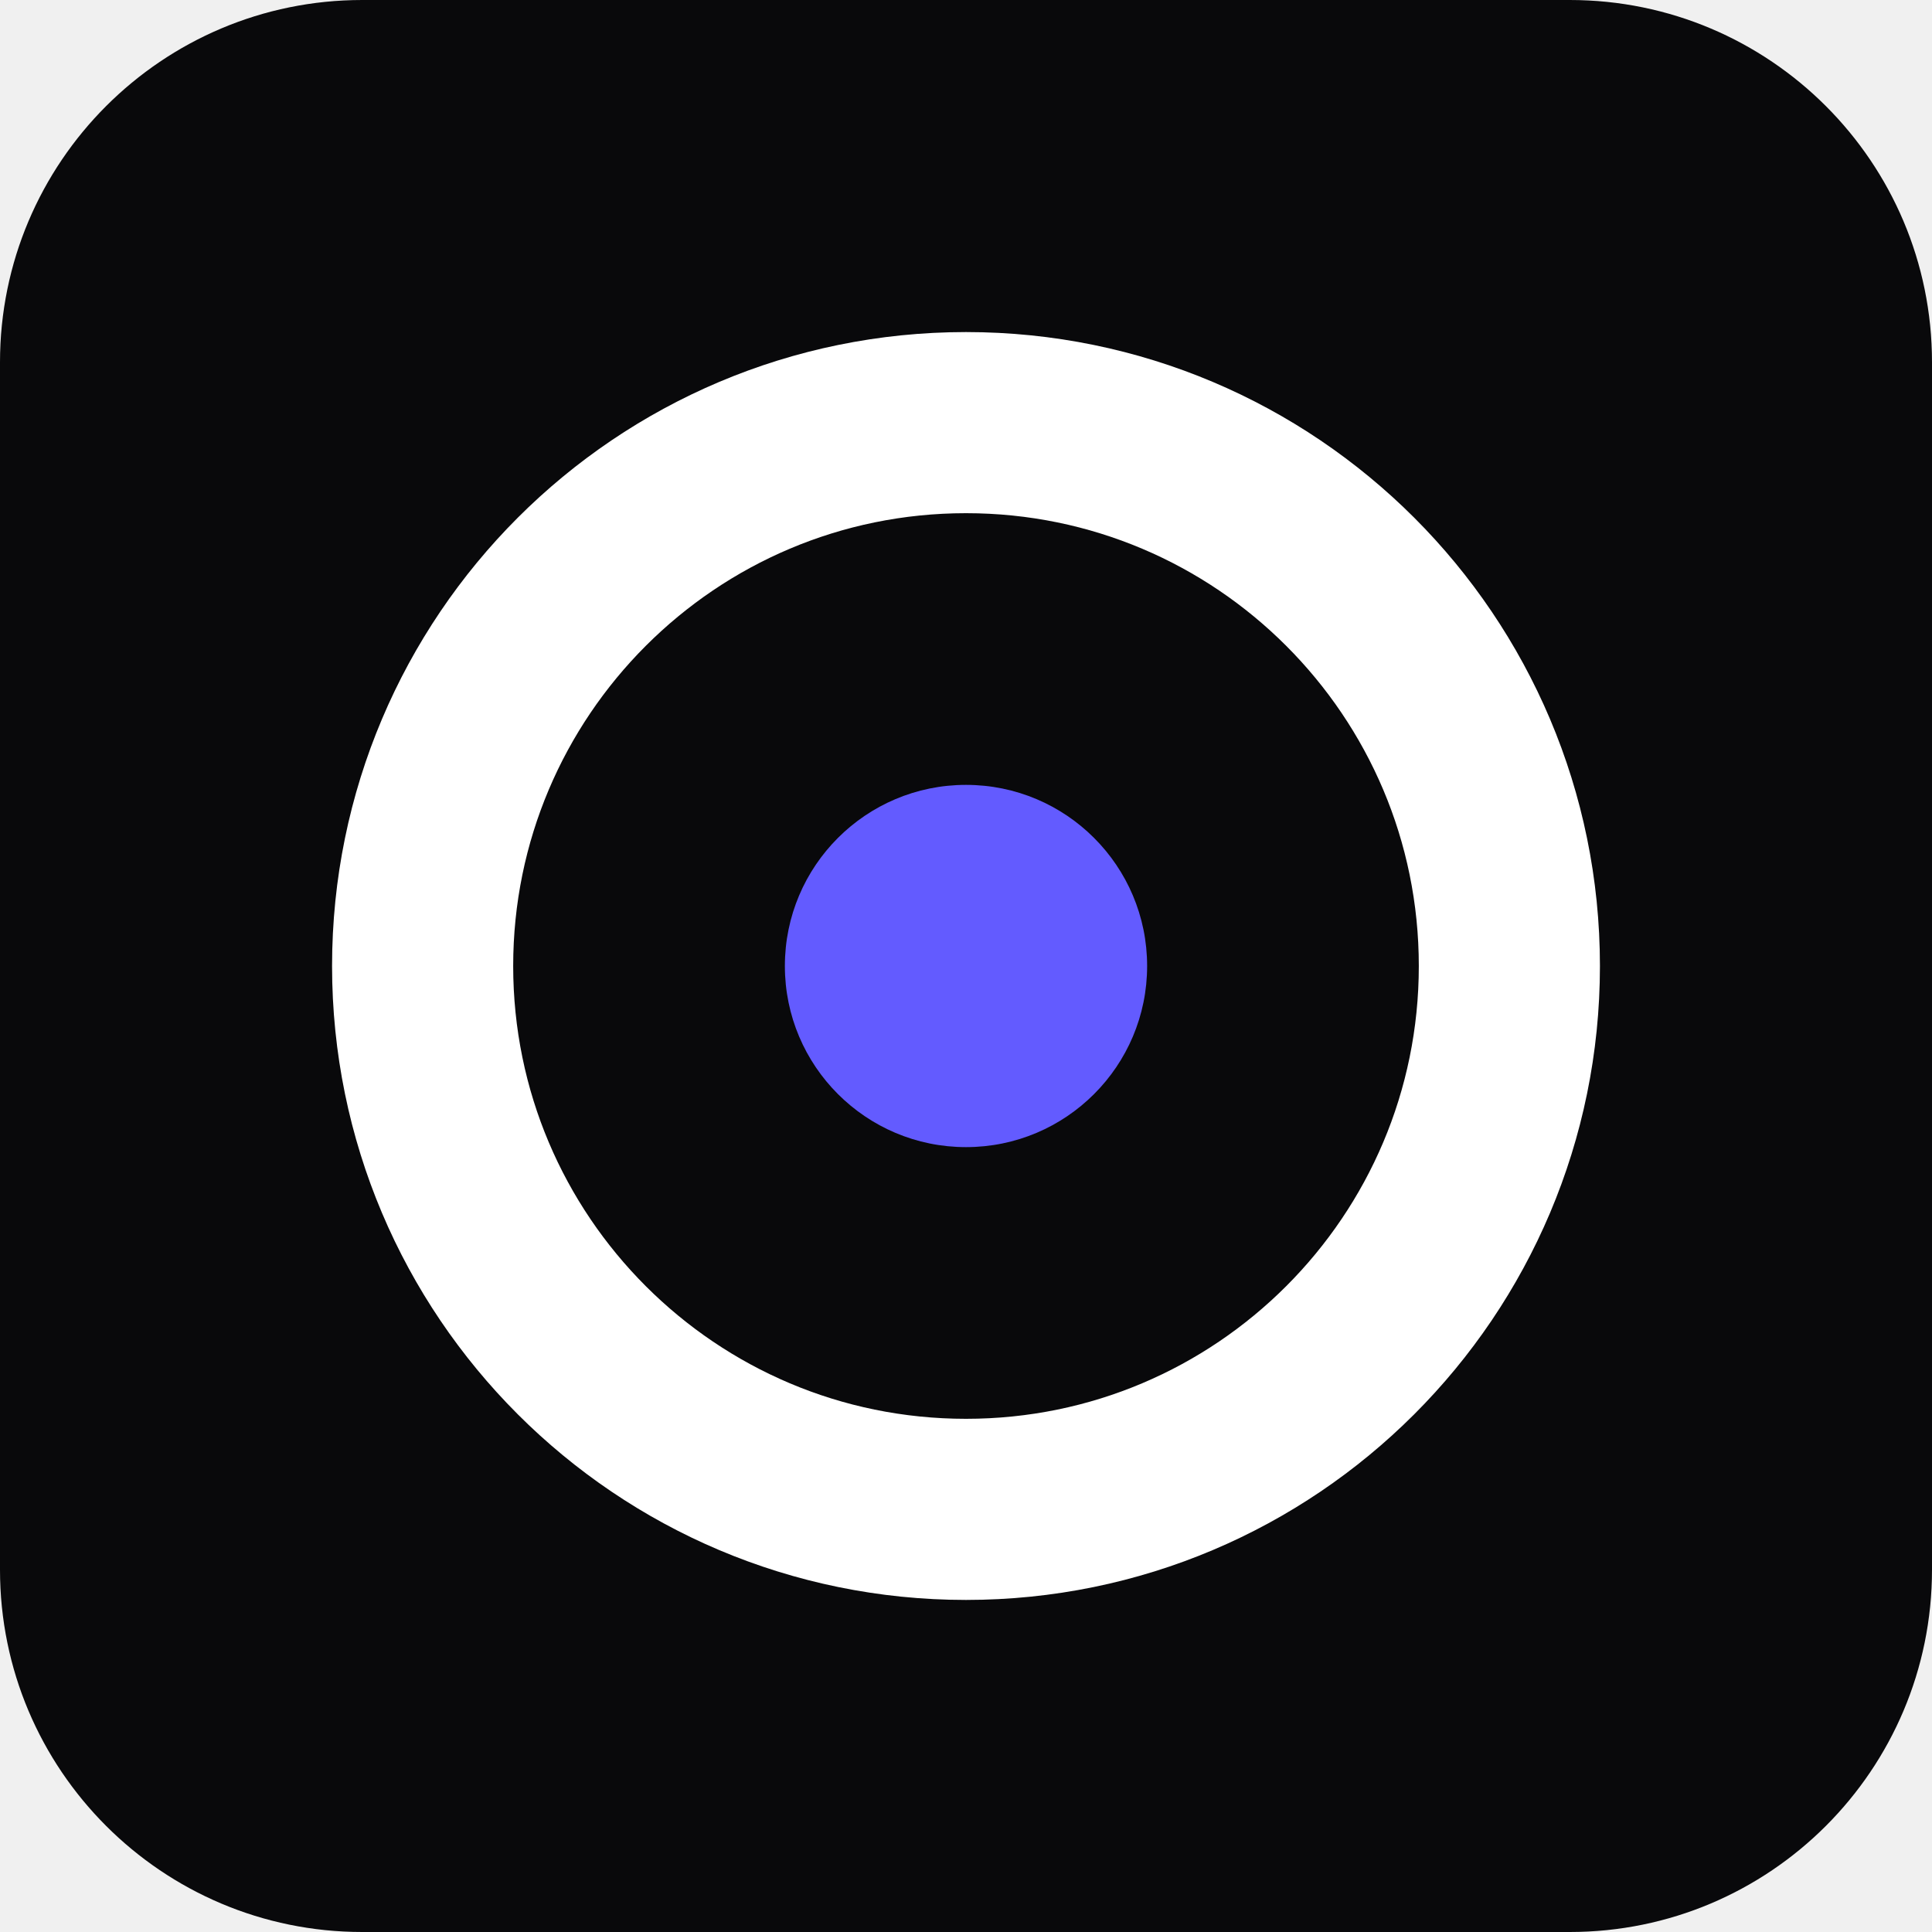
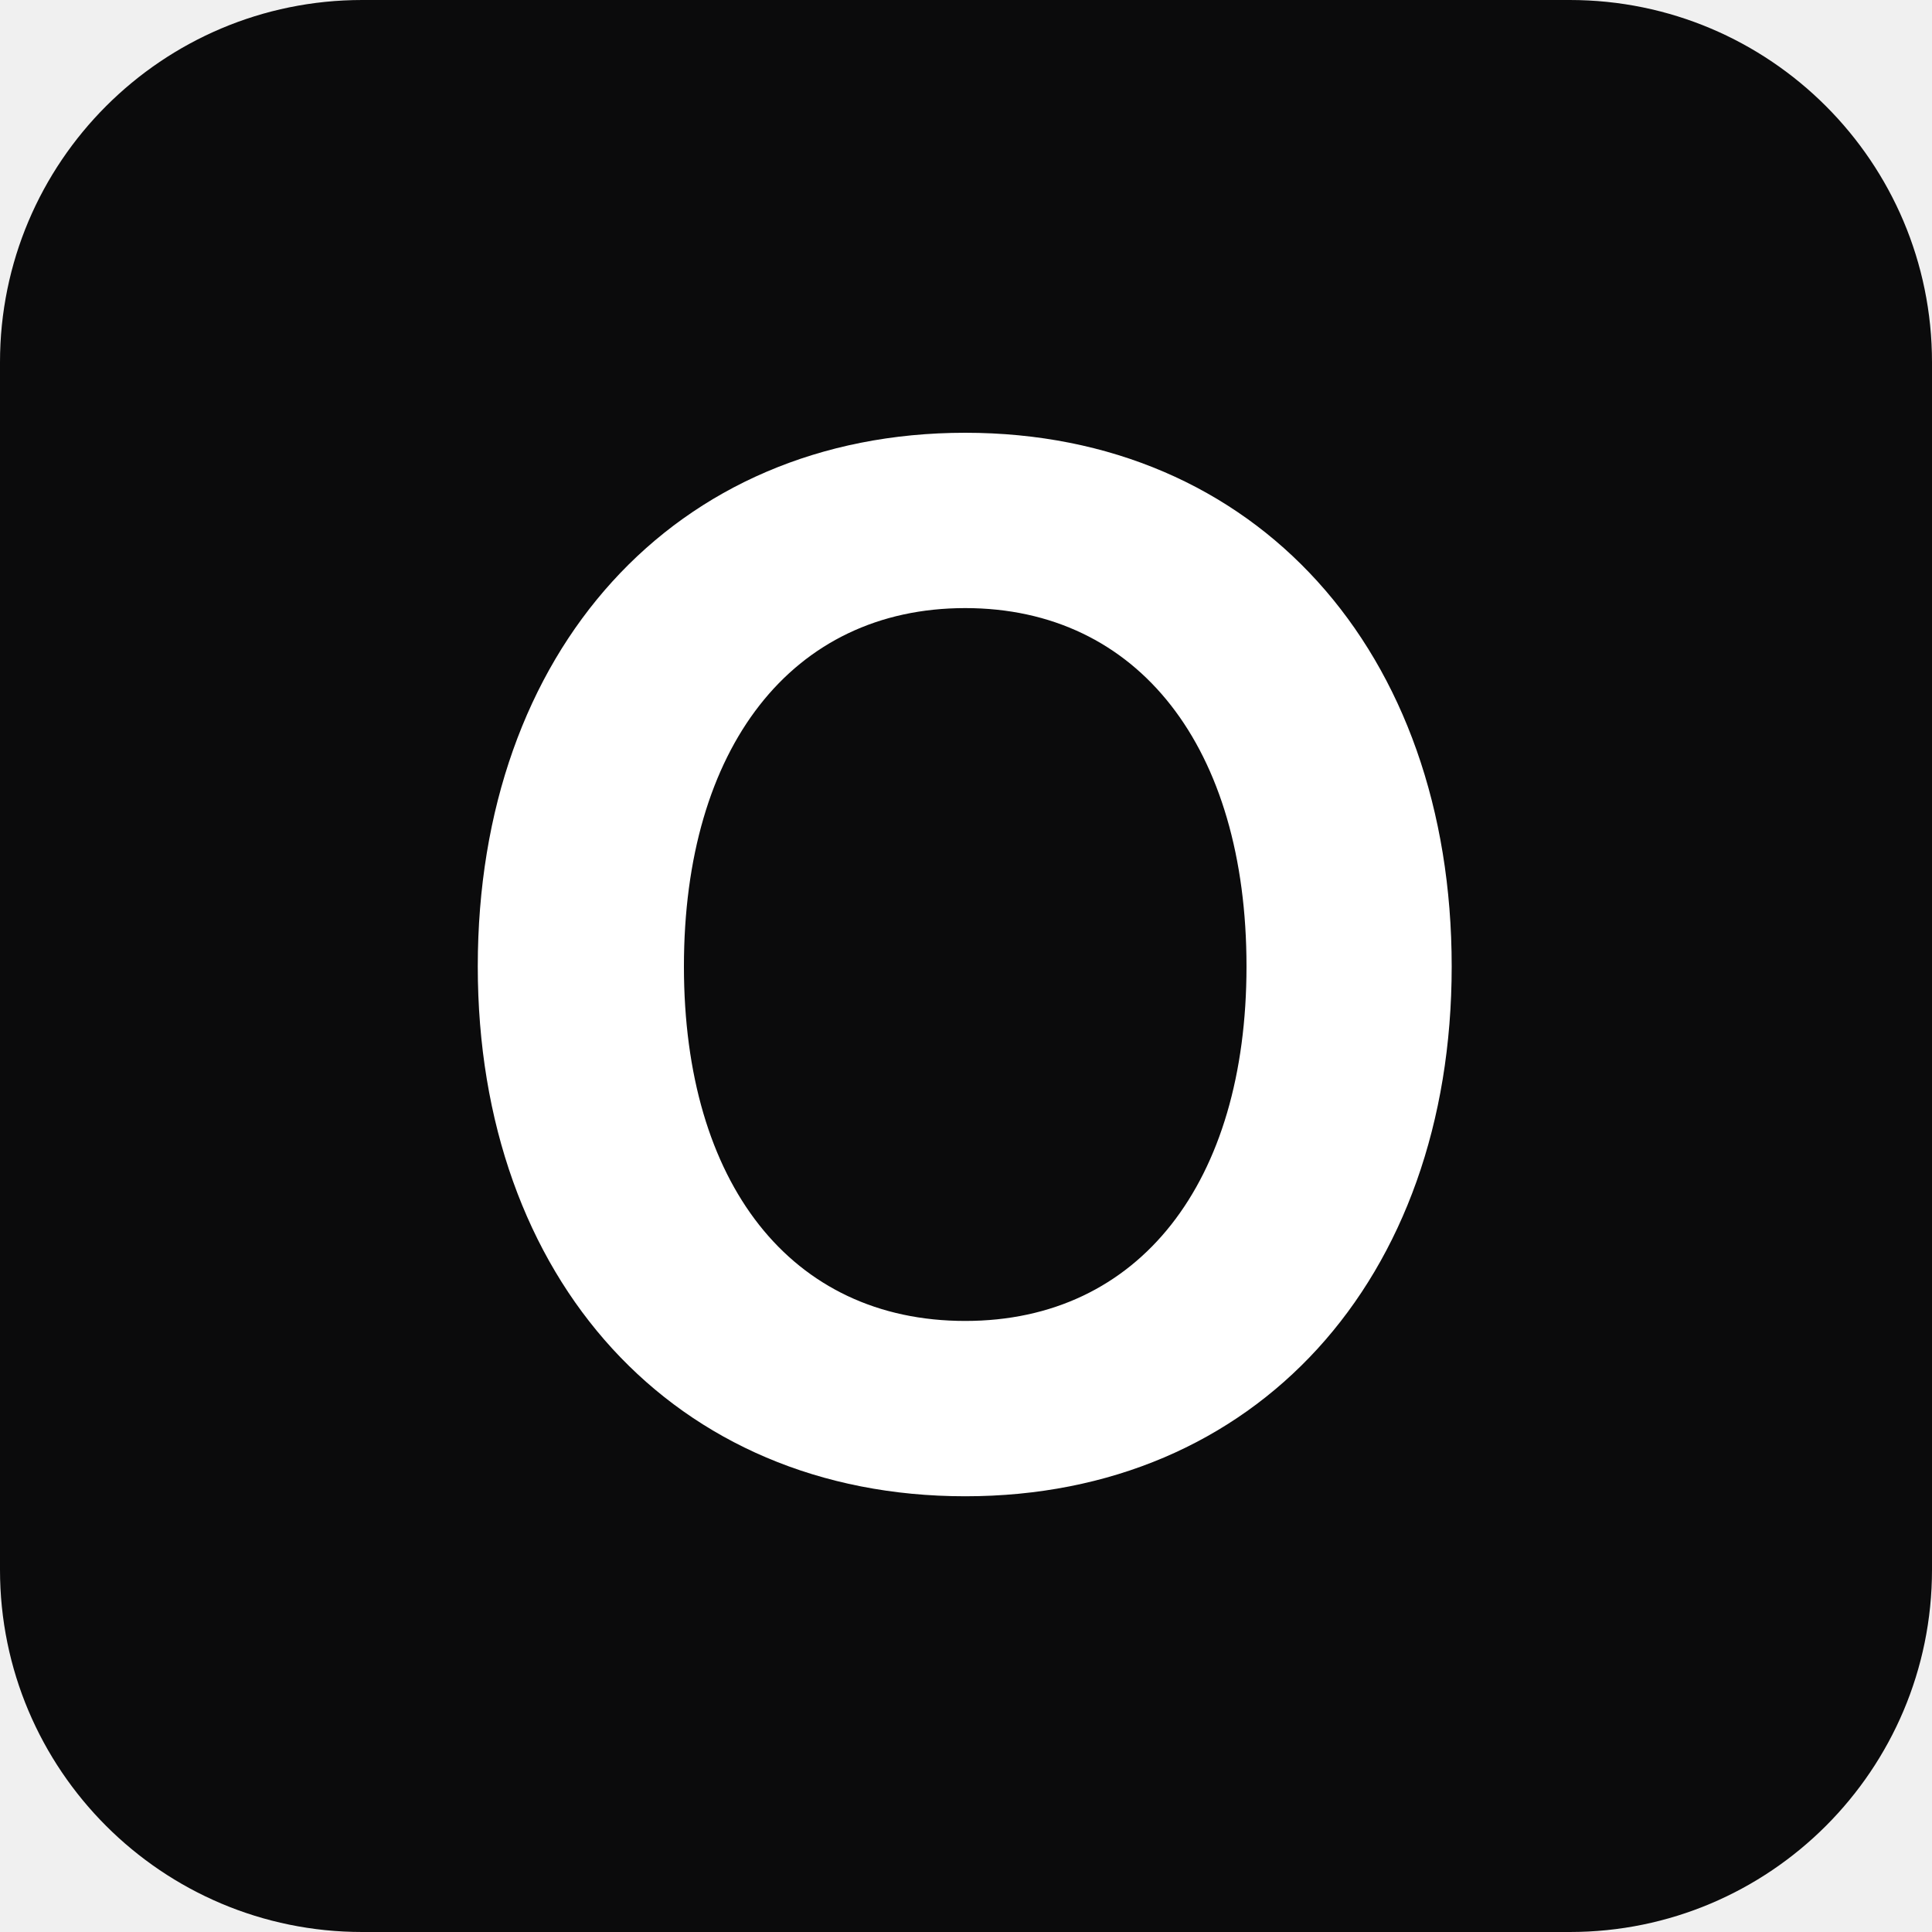
- <svg xmlns="http://www.w3.org/2000/svg" viewBox="0 0 512 512">
-   <rect width="512" height="512" rx="96" fill="#09090b" />
-   <circle cx="256" cy="256" r="144" fill="none" stroke="#ffffff" stroke-width="48" />
-   <circle cx="256" cy="256" r="48" fill="#635BFF" />
+ <svg xmlns="http://www.w3.org/2000/svg" viewBox="0 0 72 72" width="72" height="72">
+   <rect width="72" height="72" rx="13.5" fill="#0B0B0C" />
+   <path d="M573 -24C875 -24 1078 201 1078 526C1078 853 875 1080 573 1080C271 1080 67 853 67 526C67 201 271 -24 573 -24ZM573 158C392 158 281 301 281 526C281 753 393 898 573 898C753 898 865 753 865 526C865 302 754 158 573 158Z" transform="translate(15.4,54.9) scale(.0359,-.0359)" fill="#FFFFFF" />
</svg>
